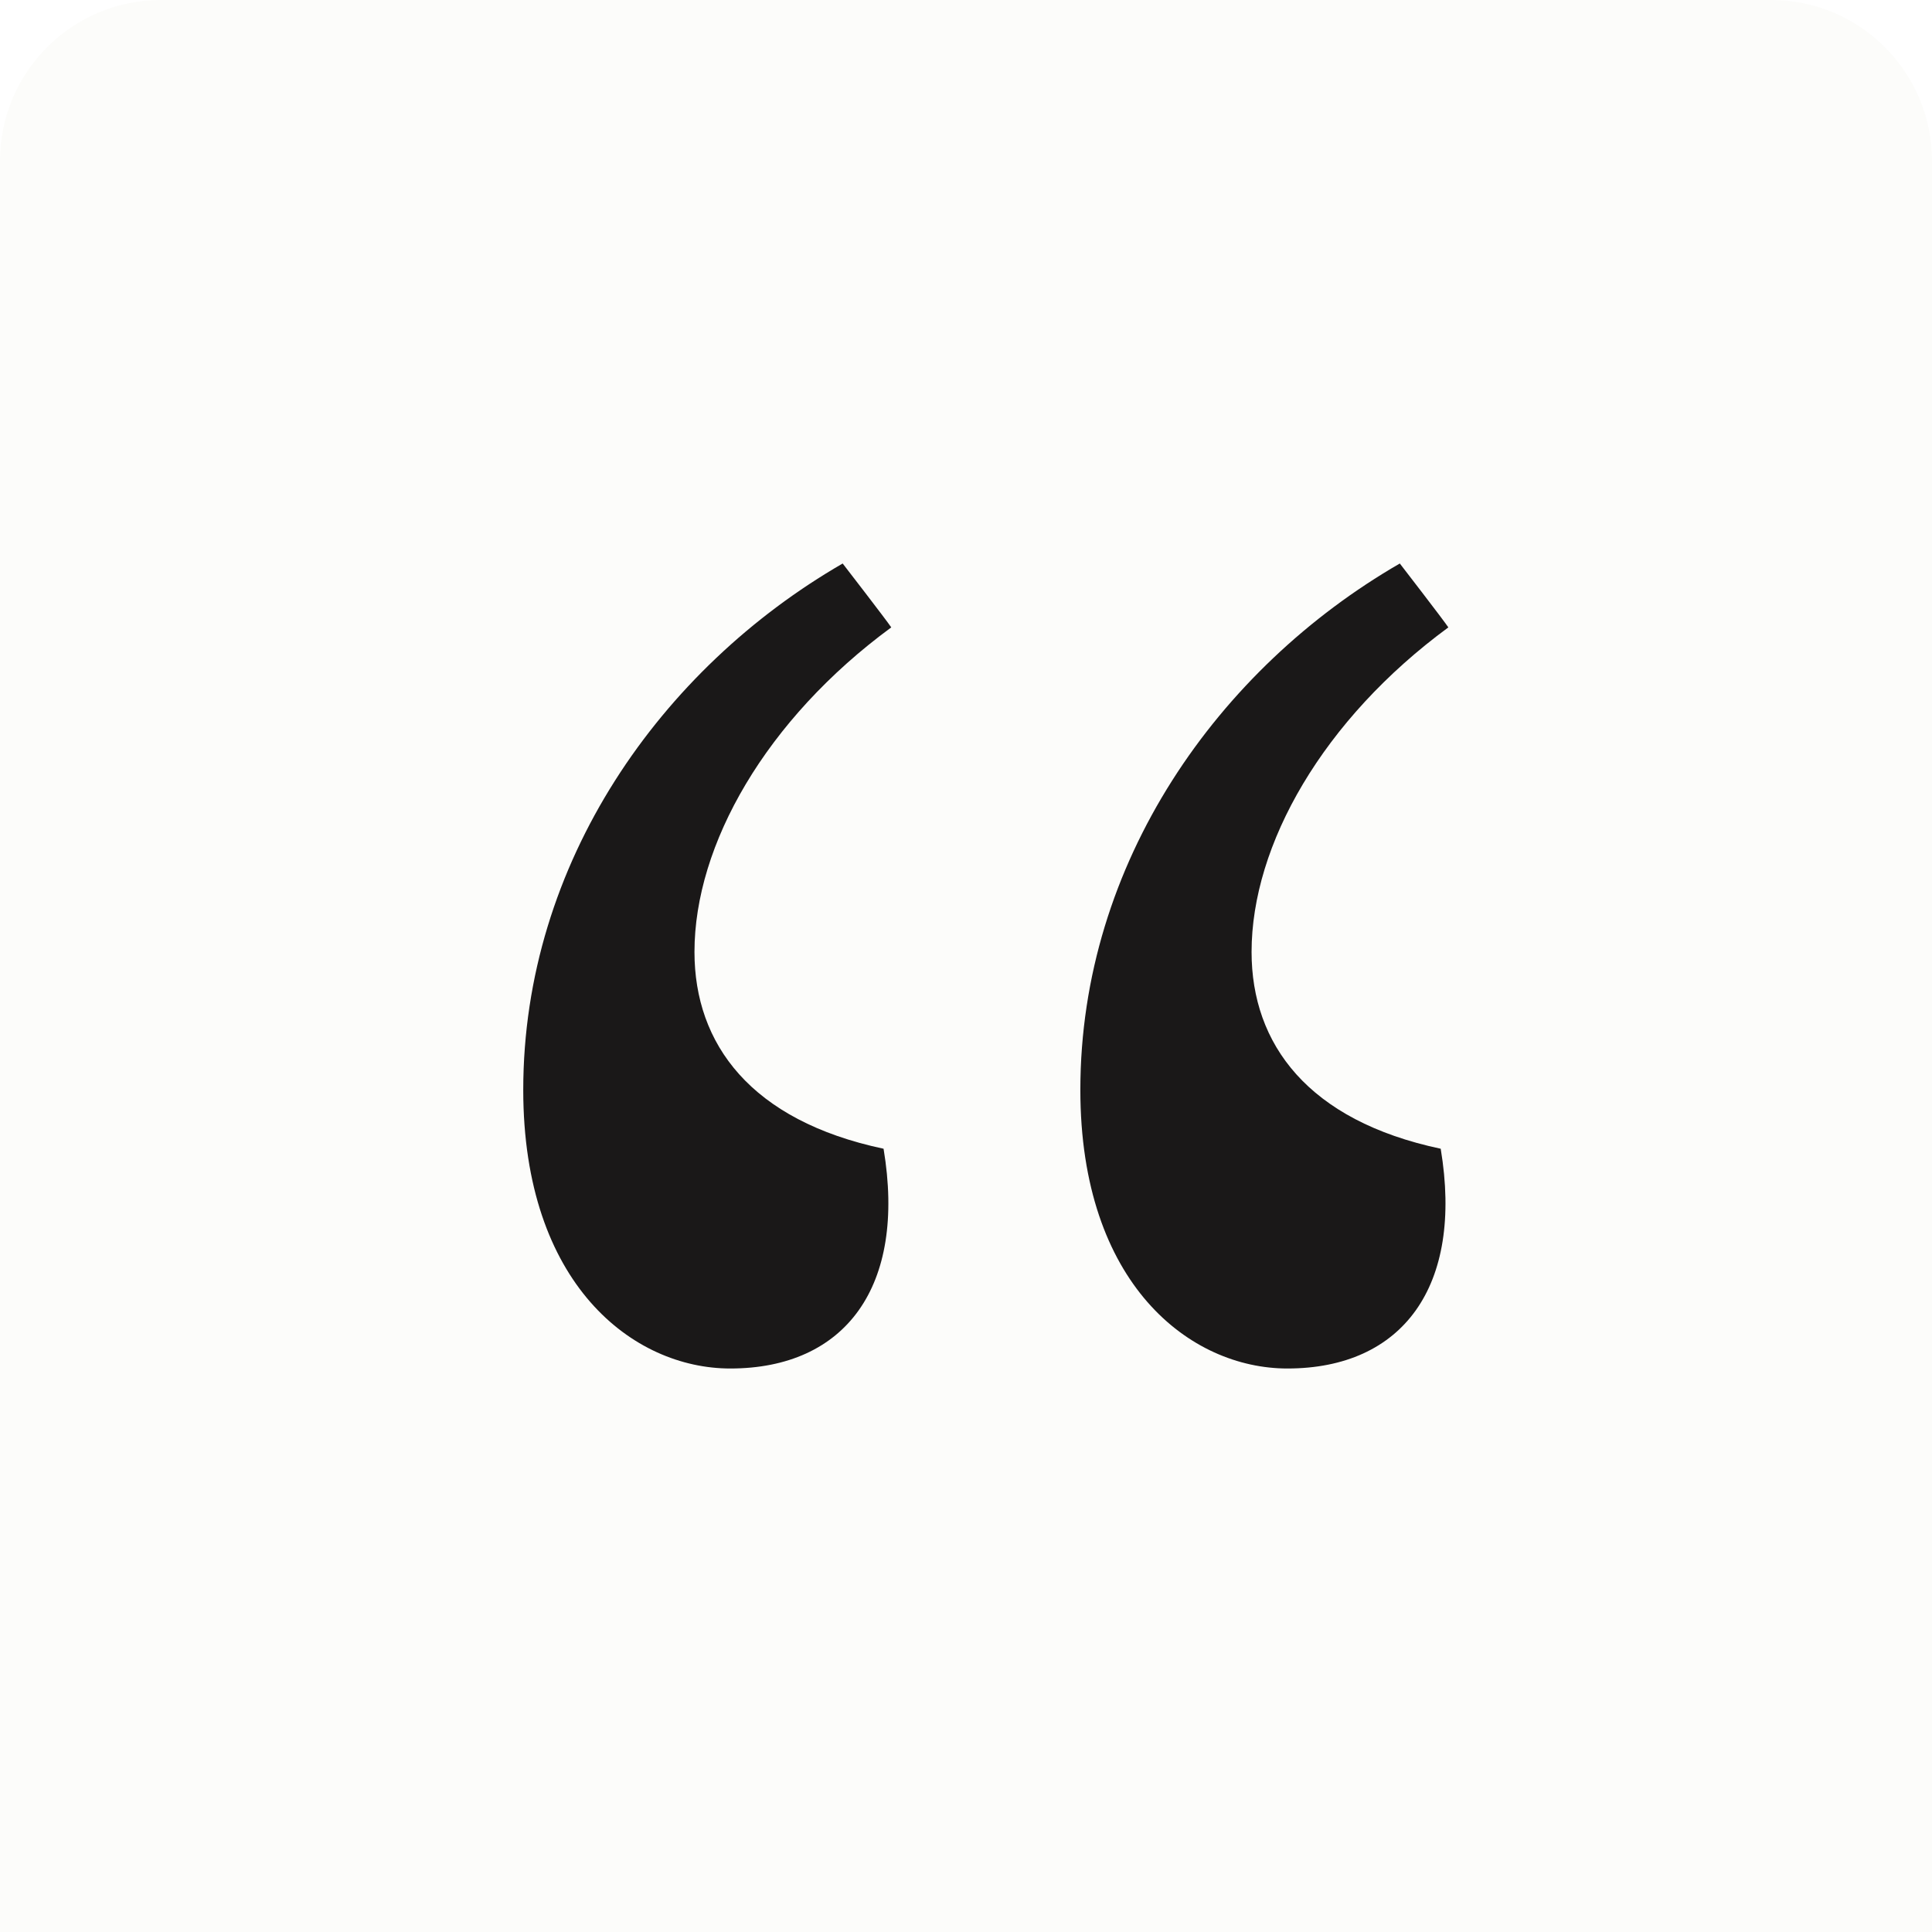
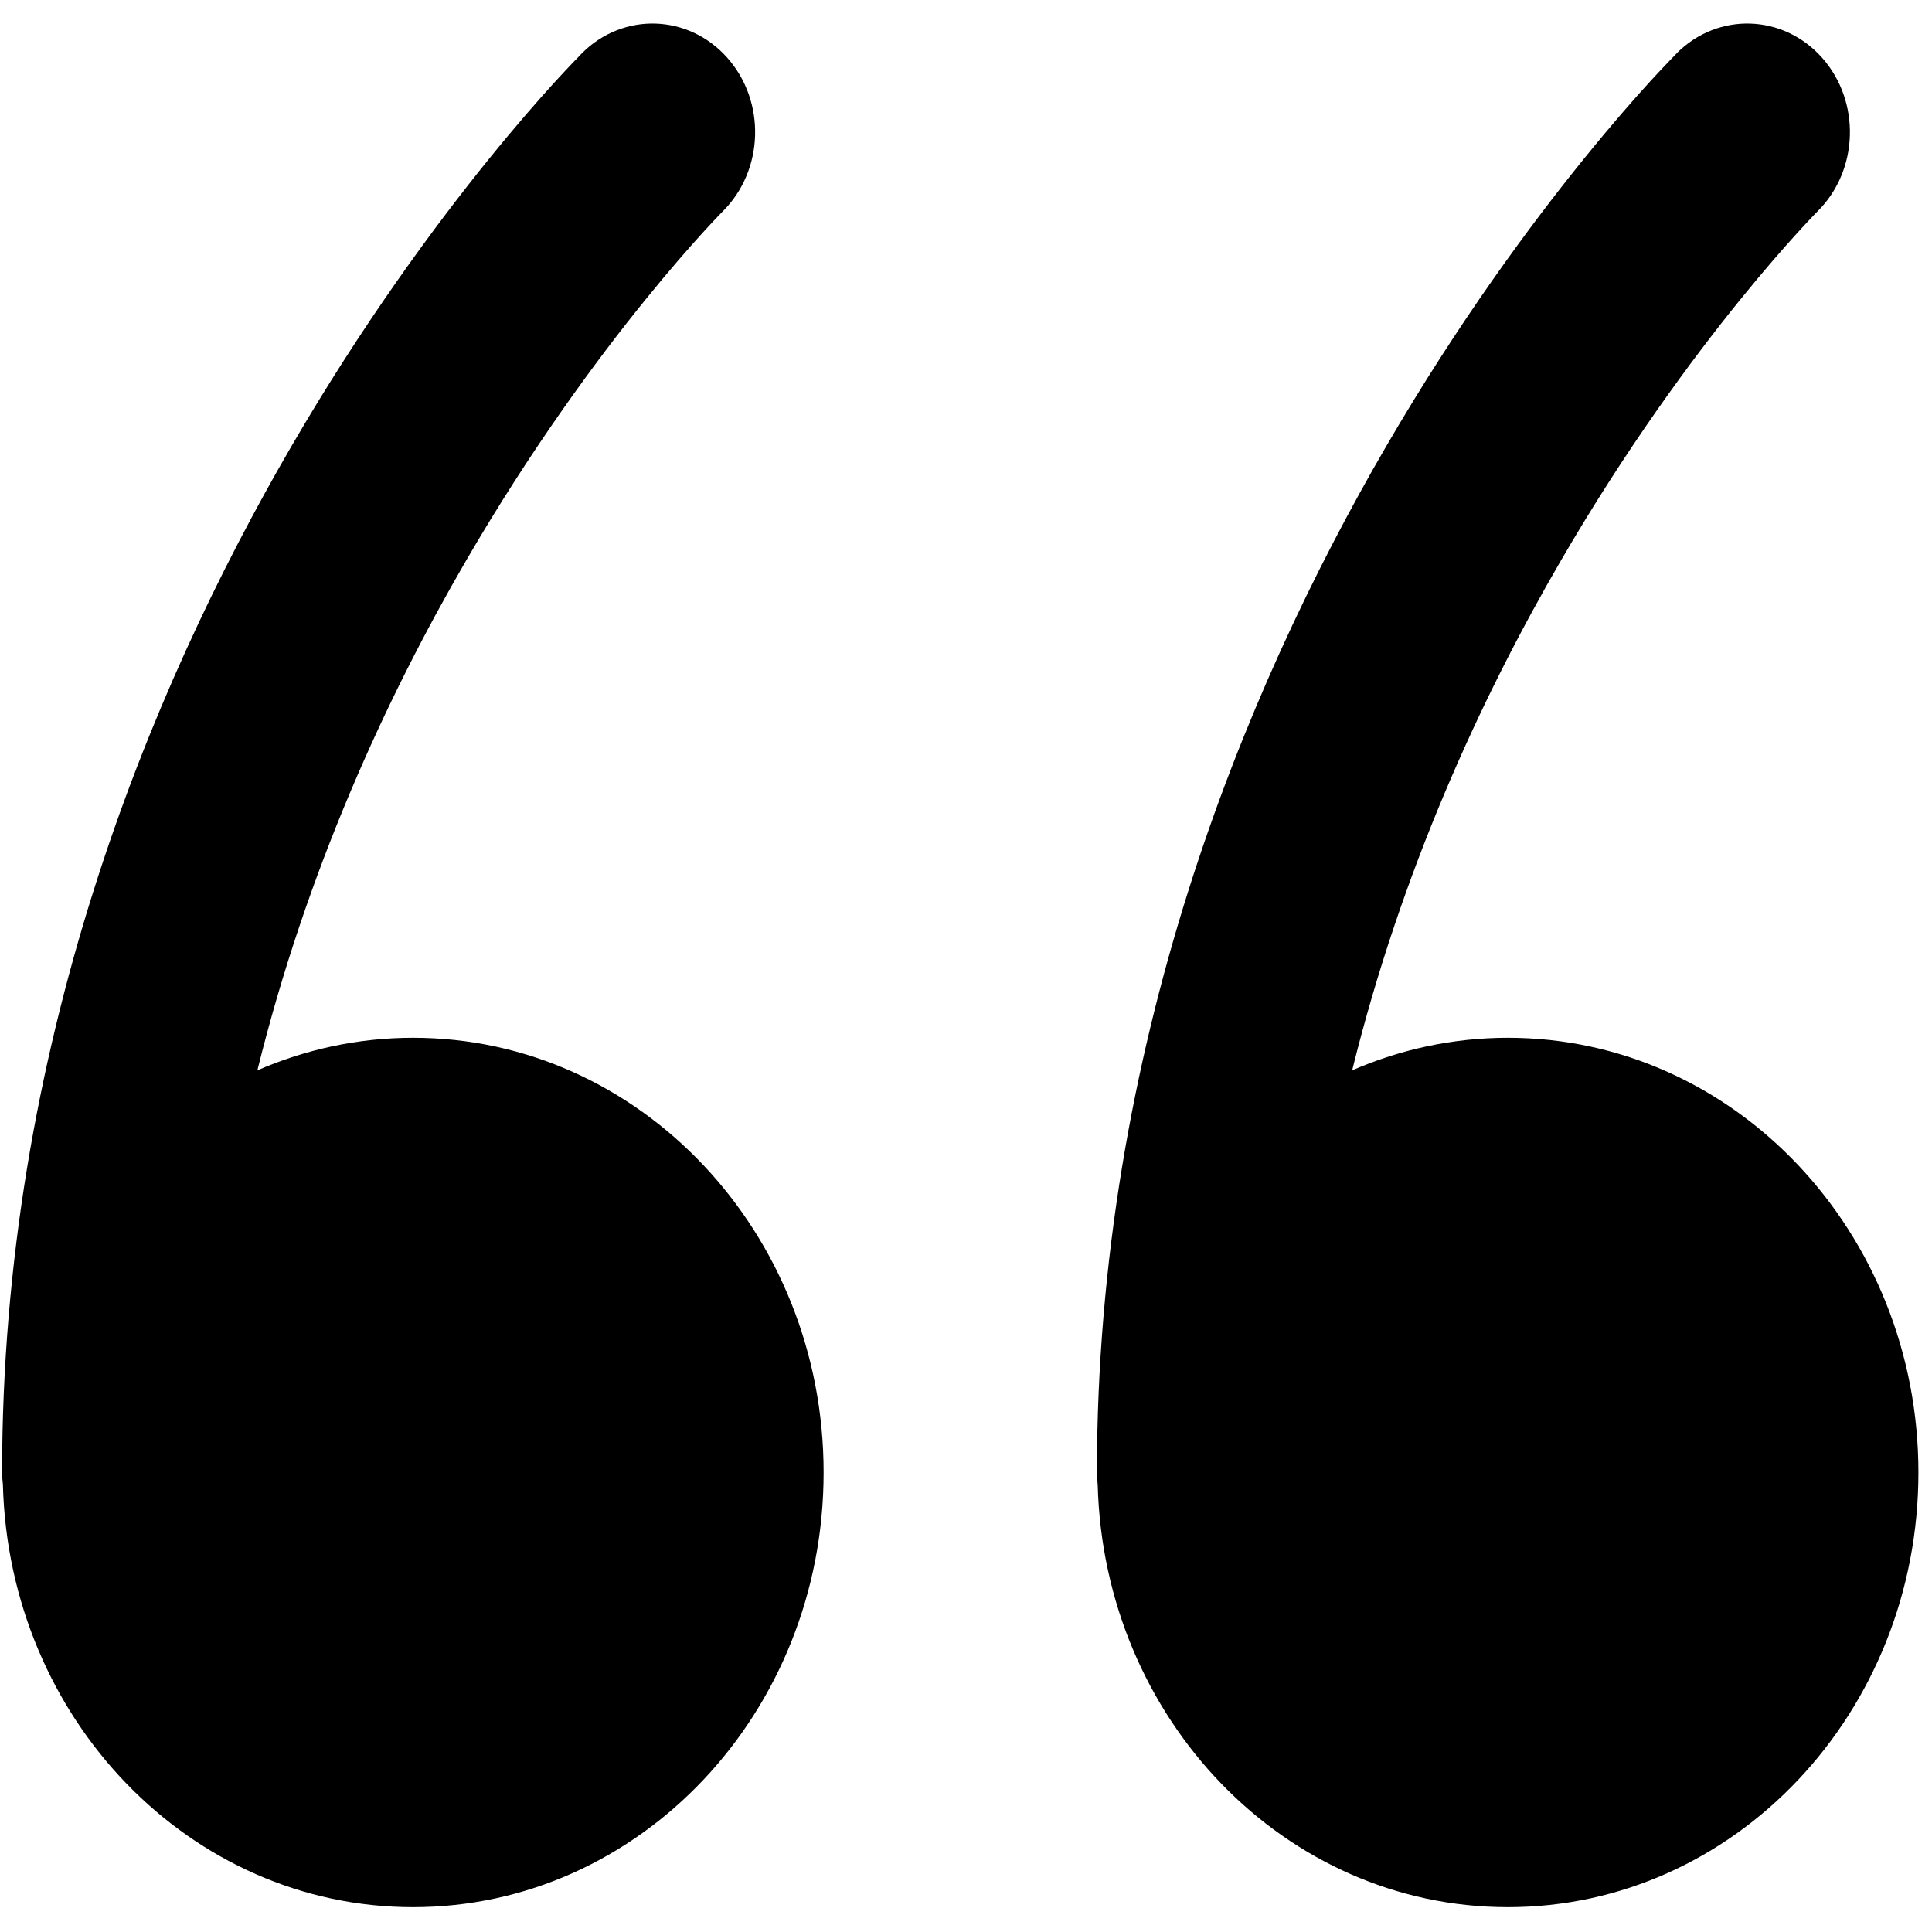
- <svg xmlns="http://www.w3.org/2000/svg" width="48" height="48" viewBox="0 0 48 48" fill="none">
-   <path d="M0 4C0 1.791 1.791 0 4 0H44C46.209 0 48 1.791 48 4V48H0V4Z" fill="#FCFCFA" />
-   <path d="M22.143 15.587C19.032 17.873 17.254 20.984 17.254 23.651C17.254 25.936 18.651 27.841 21.952 28.54C22.524 31.968 21 34 18.143 34C15.73 34 13 31.905 13 27.079C13 21.429 16.429 16.603 20.936 14C20.936 14 22.016 15.397 22.143 15.587ZM35.984 15.587C32.873 17.873 31.095 20.984 31.095 23.651C31.095 25.936 32.492 27.841 35.794 28.54C36.365 31.968 34.841 34 31.984 34C29.571 34 26.841 31.905 26.841 27.079C26.841 21.429 30.27 16.603 34.778 14C34.778 14 35.857 15.397 35.984 15.587Z" fill="#1A1818" />
+ <svg xmlns="http://www.w3.org/2000/svg" width="60" height="60" viewBox="0 0 60 60" fill="none">
+   <path d="M46.828 59.229C39.906 59.229 34.279 53.388 34.09 46.107C34.077 45.983 34.066 45.858 34.066 45.729C34.066 32.532 38.6 21.511 43.047 13.865C45.276 10.031 47.508 7.007 49.19 4.931C50.031 3.892 50.739 3.084 51.244 2.531C51.496 2.255 51.698 2.043 51.842 1.894C51.913 1.819 51.97 1.76 52.012 1.718C52.032 1.697 52.049 1.678 52.062 1.665L52.078 1.652L52.082 1.643C53.367 0.369 55.386 0.438 56.59 1.797C57.793 3.157 57.728 5.291 56.444 6.565C56.444 6.565 56.434 6.577 56.423 6.587C56.401 6.611 56.36 6.651 56.307 6.706C56.202 6.816 56.038 6.992 55.826 7.224C55.401 7.691 54.78 8.397 54.029 9.325C52.521 11.186 50.499 13.928 48.476 17.407C45.979 21.7 43.52 27.061 41.993 33.24C43.484 32.592 45.115 32.229 46.828 32.229C53.87 32.229 59.578 38.274 59.578 45.729C59.578 53.185 53.87 59.229 46.828 59.229ZM12.828 59.229C5.906 59.229 0.279 53.388 0.09 46.107C0.077 45.983 0.065 45.858 0.065 45.729C0.065 32.532 4.6 21.511 9.047 13.865C11.276 10.031 13.508 7.007 15.189 4.931C16.031 3.892 16.739 3.084 17.244 2.531C17.496 2.255 17.698 2.043 17.841 1.894C17.913 1.819 17.97 1.76 18.012 1.718C18.032 1.697 18.049 1.678 18.061 1.665L18.078 1.652L18.082 1.643C19.367 0.369 21.386 0.438 22.59 1.797C23.793 3.157 23.728 5.291 22.444 6.565C22.444 6.565 22.434 6.577 22.424 6.587C22.401 6.611 22.36 6.651 22.308 6.706C22.202 6.816 22.038 6.992 21.826 7.224C21.401 7.691 20.781 8.397 20.029 9.325C18.521 11.186 16.499 13.928 14.476 17.407C11.979 21.7 9.521 27.061 7.993 33.24C9.484 32.592 11.116 32.229 12.828 32.229C19.869 32.229 25.578 38.274 25.578 45.729C25.578 53.185 19.869 59.229 12.828 59.229Z" fill="black" />
</svg>
